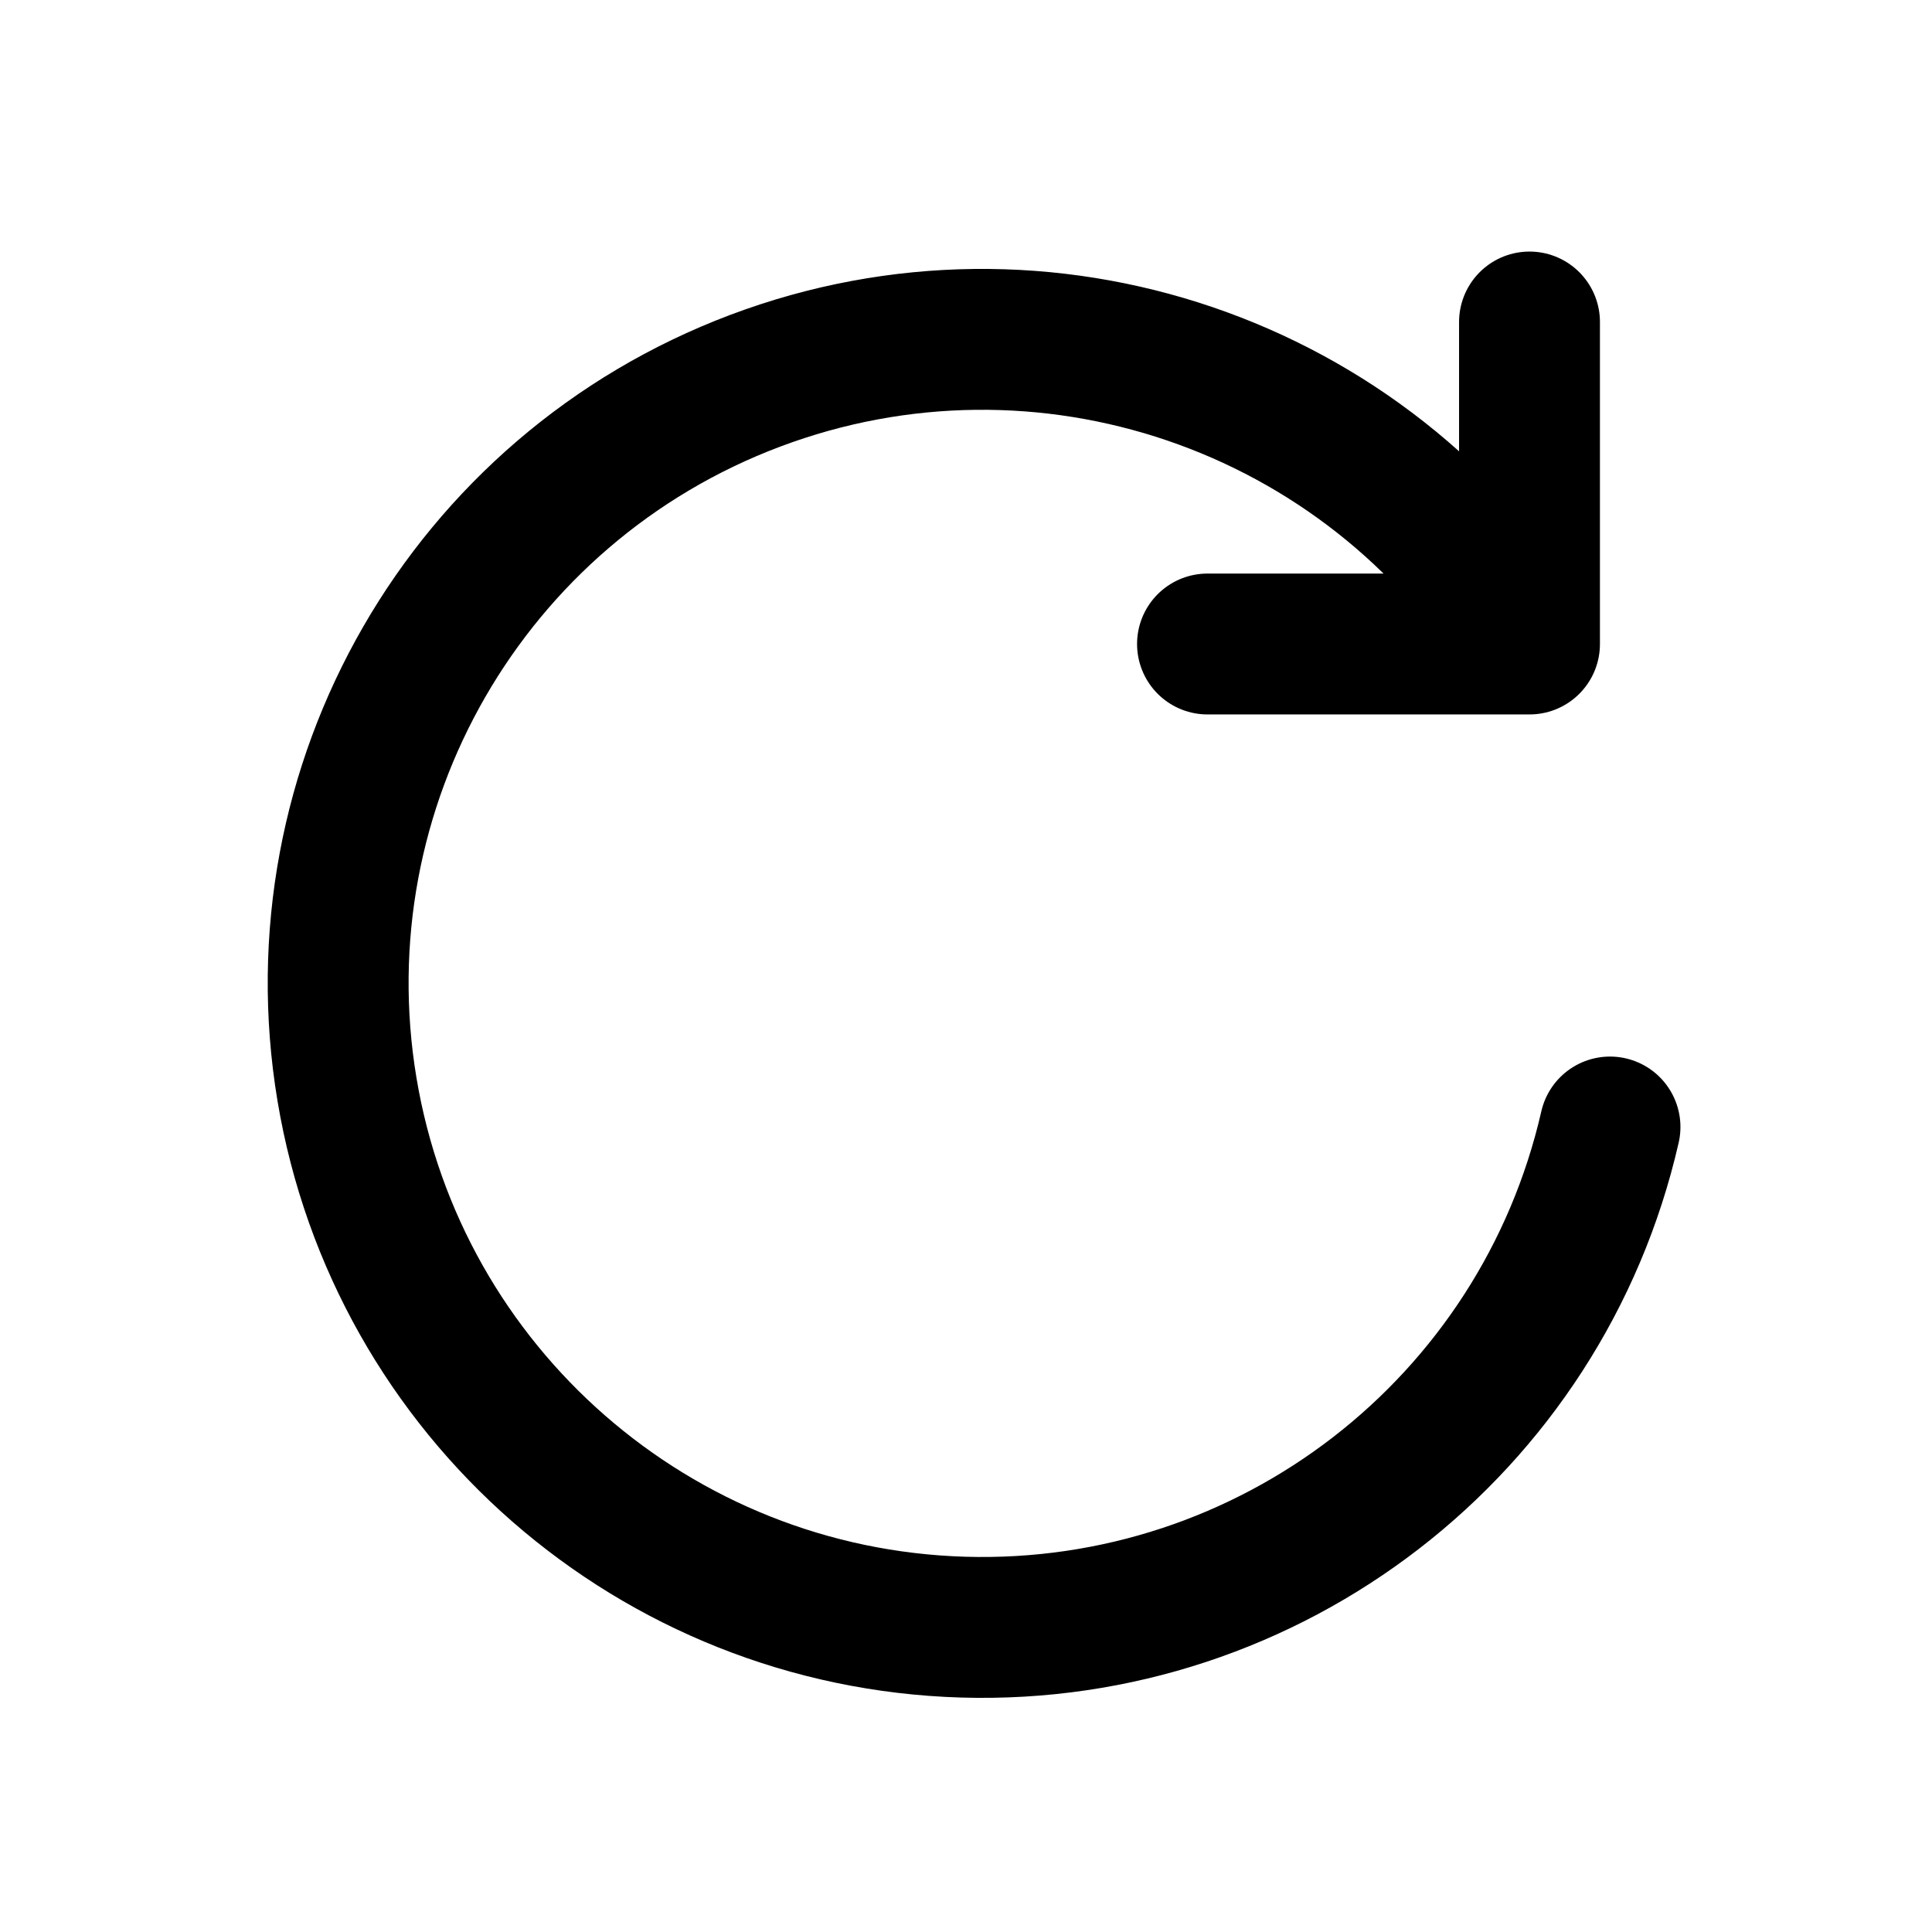
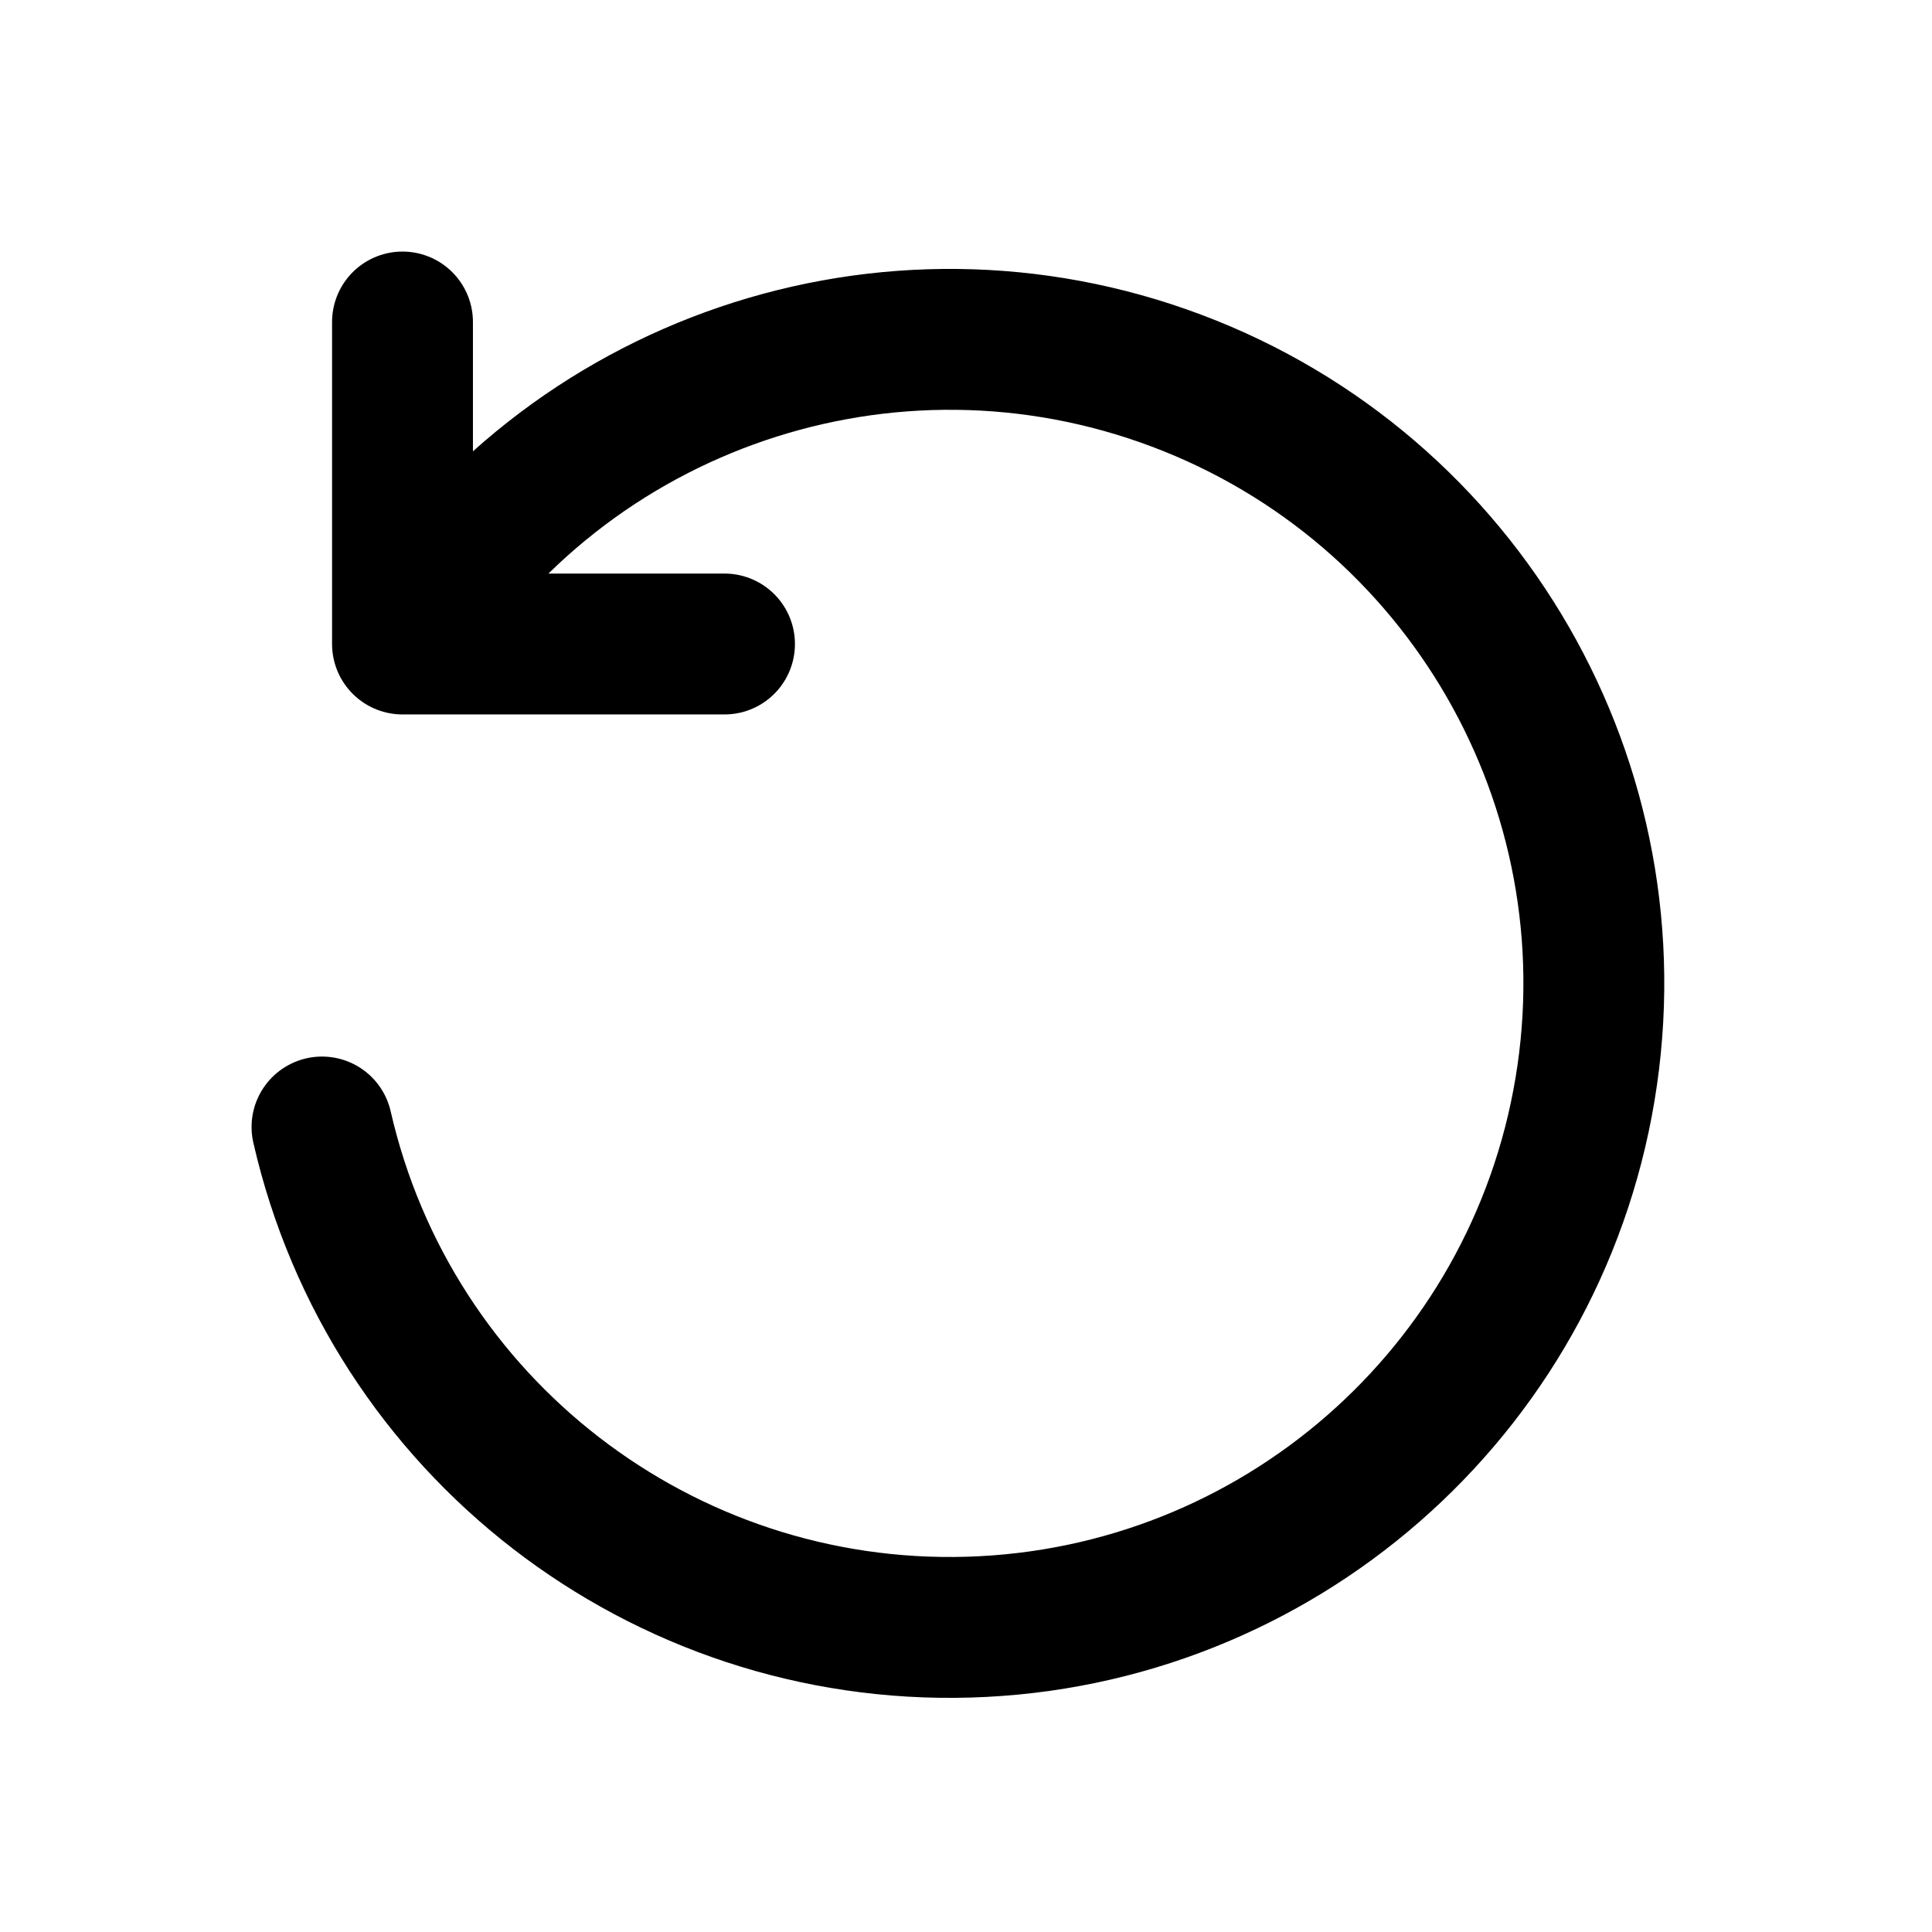
<svg xmlns="http://www.w3.org/2000/svg" width="24" height="24" viewBox="0 0 24 24" fill="none" stroke="currentColor" stroke-width="1.75" stroke-linecap="round" stroke-linejoin="round" fill-rule="evenodd" clip-rule="evenodd" aria-hidden="true">
-   <path d="M19 8a8 8 0 1 0 1 6M19 4v4h-4" />
+   <path d="M5 8a8 8 0 1 1-1 6M5 4v4h4" />
</svg>
